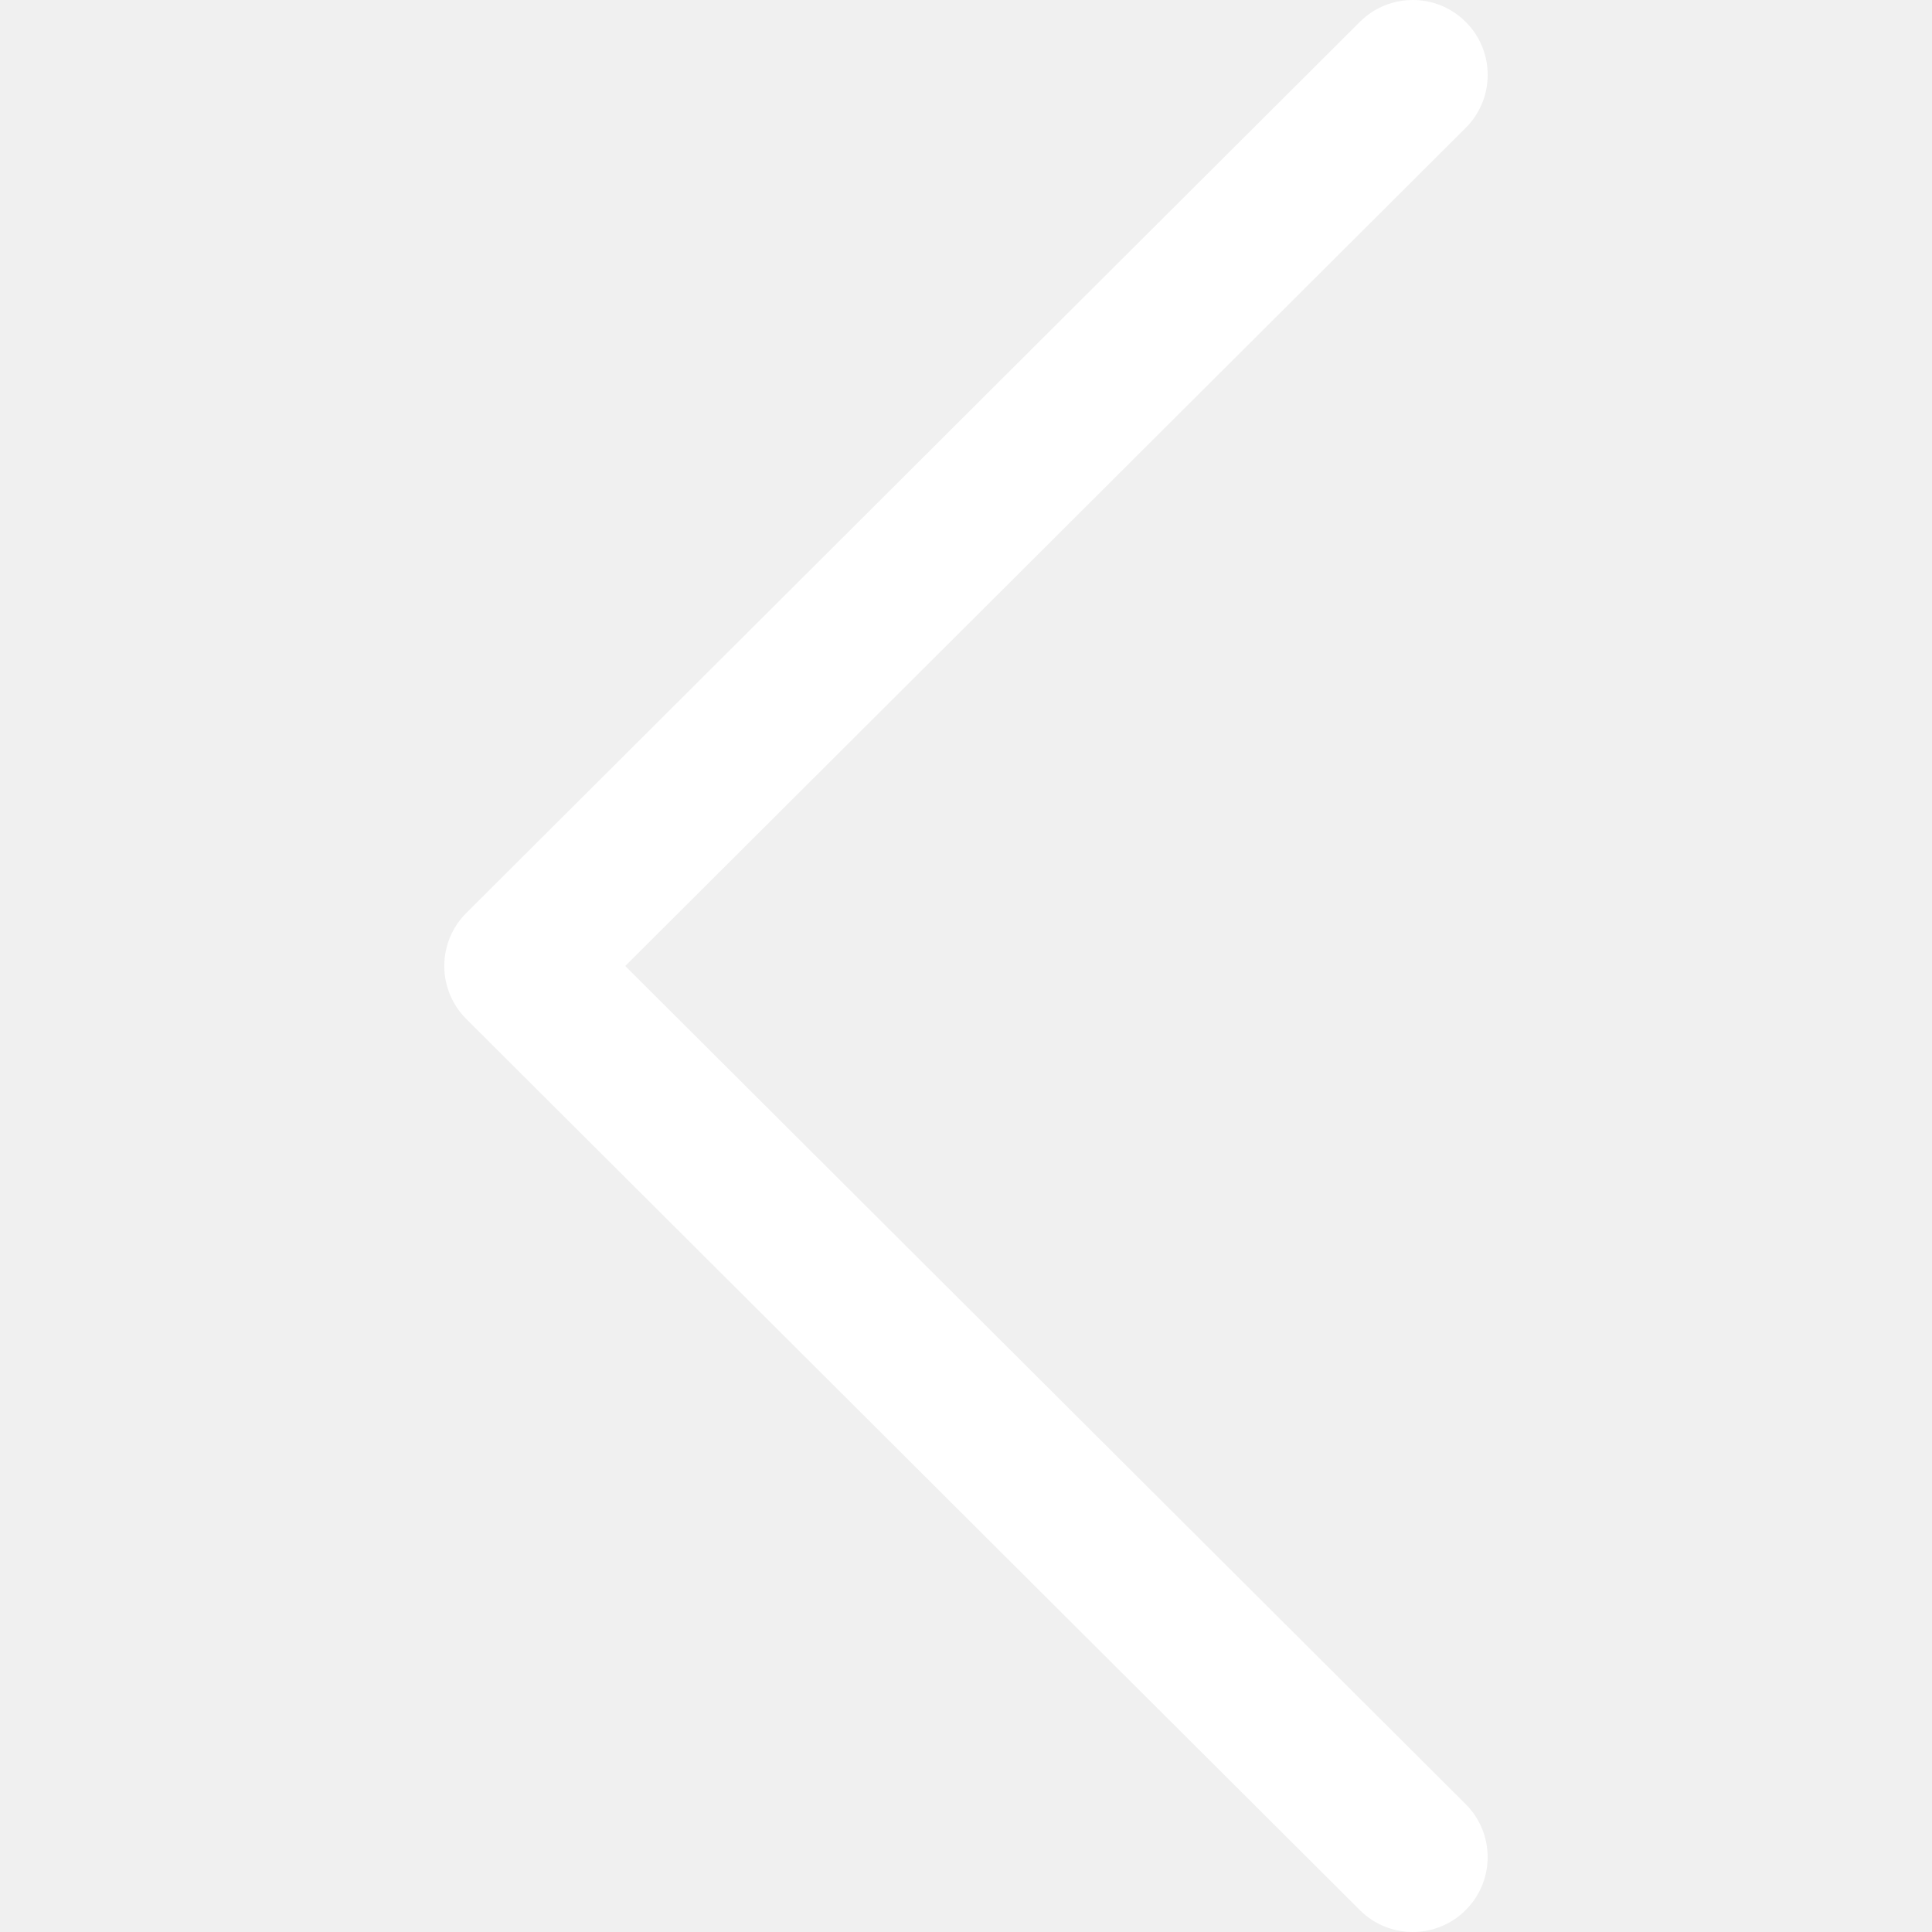
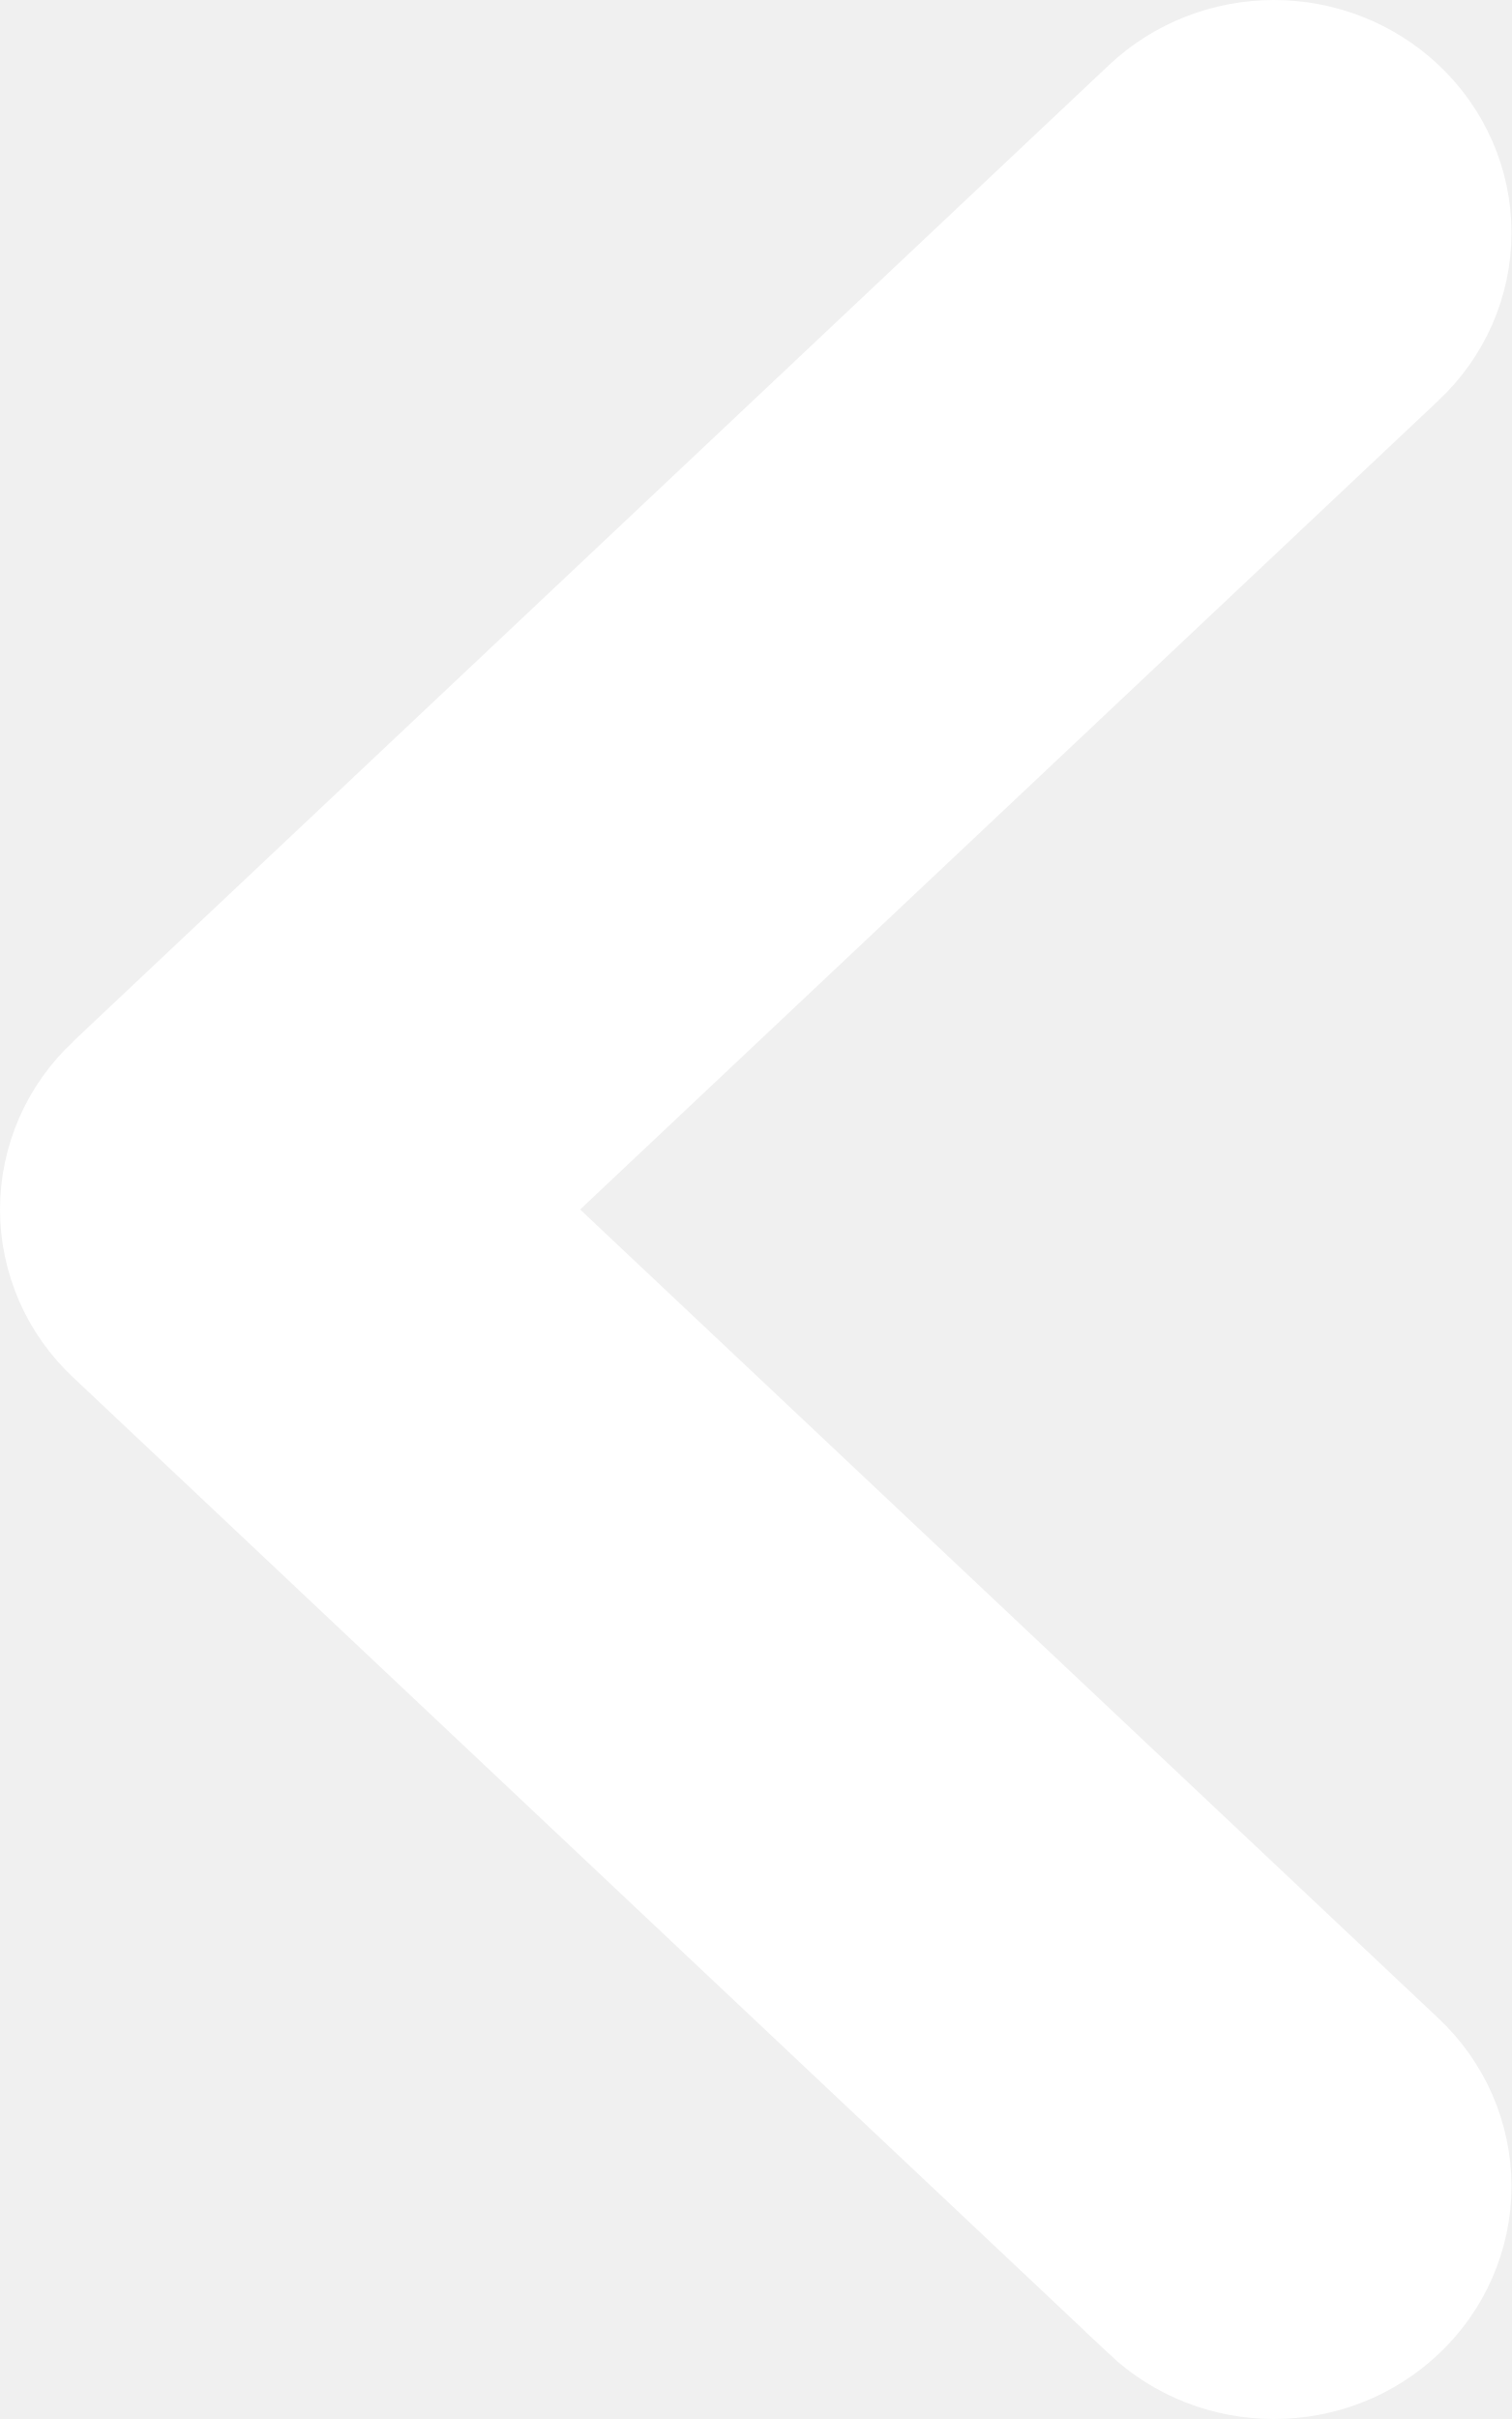
- <svg xmlns="http://www.w3.org/2000/svg" width="48" height="48" viewBox="0 0 48 48" fill="none">
-   <path d="M11.585 25.317L33.786 47.457C34.513 48.182 35.691 48.181 36.417 47.453C37.143 46.726 37.141 45.548 36.413 44.822L15.534 24L36.414 3.178C37.142 2.452 37.144 1.275 36.418 0.547C36.054 0.182 35.577 1.72878e-05 35.1 1.73295e-05C34.624 1.73711e-05 34.149 0.181 33.786 0.543L11.585 22.683C11.234 23.031 11.038 23.506 11.038 24C11.038 24.494 11.235 24.968 11.585 25.317Z" fill="white" />
+ <svg xmlns="http://www.w3.org/2000/svg" width="10" height="16" viewBox="0 0 10 16" fill="none">
+   <path d="M9.175 2.284L9.175 2.284L3.109 8L9.175 13.715C9.175 13.715 9.175 13.715 9.175 13.715C9.276 13.81 9.358 13.925 9.414 14.053C9.47 14.181 9.5 14.32 9.5 14.461C9.5 14.601 9.47 14.74 9.414 14.868C9.358 14.996 9.276 15.111 9.175 15.206C9.074 15.301 8.957 15.375 8.829 15.425C8.701 15.475 8.565 15.5 8.428 15.5C8.291 15.5 8.155 15.475 8.027 15.425C7.899 15.375 7.781 15.301 7.68 15.206C7.68 15.206 7.68 15.205 7.68 15.205L0.825 8.745C0.825 8.745 0.825 8.745 0.825 8.745C0.825 8.745 0.825 8.745 0.825 8.745C0.724 8.65 0.642 8.536 0.586 8.408C0.53 8.279 0.5 8.141 0.5 8C0.5 7.859 0.53 7.72 0.586 7.592C0.642 7.464 0.724 7.35 0.825 7.255L9.175 2.284ZM9.175 2.284C9.379 2.092 9.5 1.825 9.5 1.539C9.5 1.254 9.379 0.986 9.175 0.794C8.972 0.603 8.703 0.5 8.428 0.5C8.153 0.5 7.883 0.603 7.68 0.794L0.825 7.254L9.175 2.284Z" fill="white" stroke="white" />
</svg>
